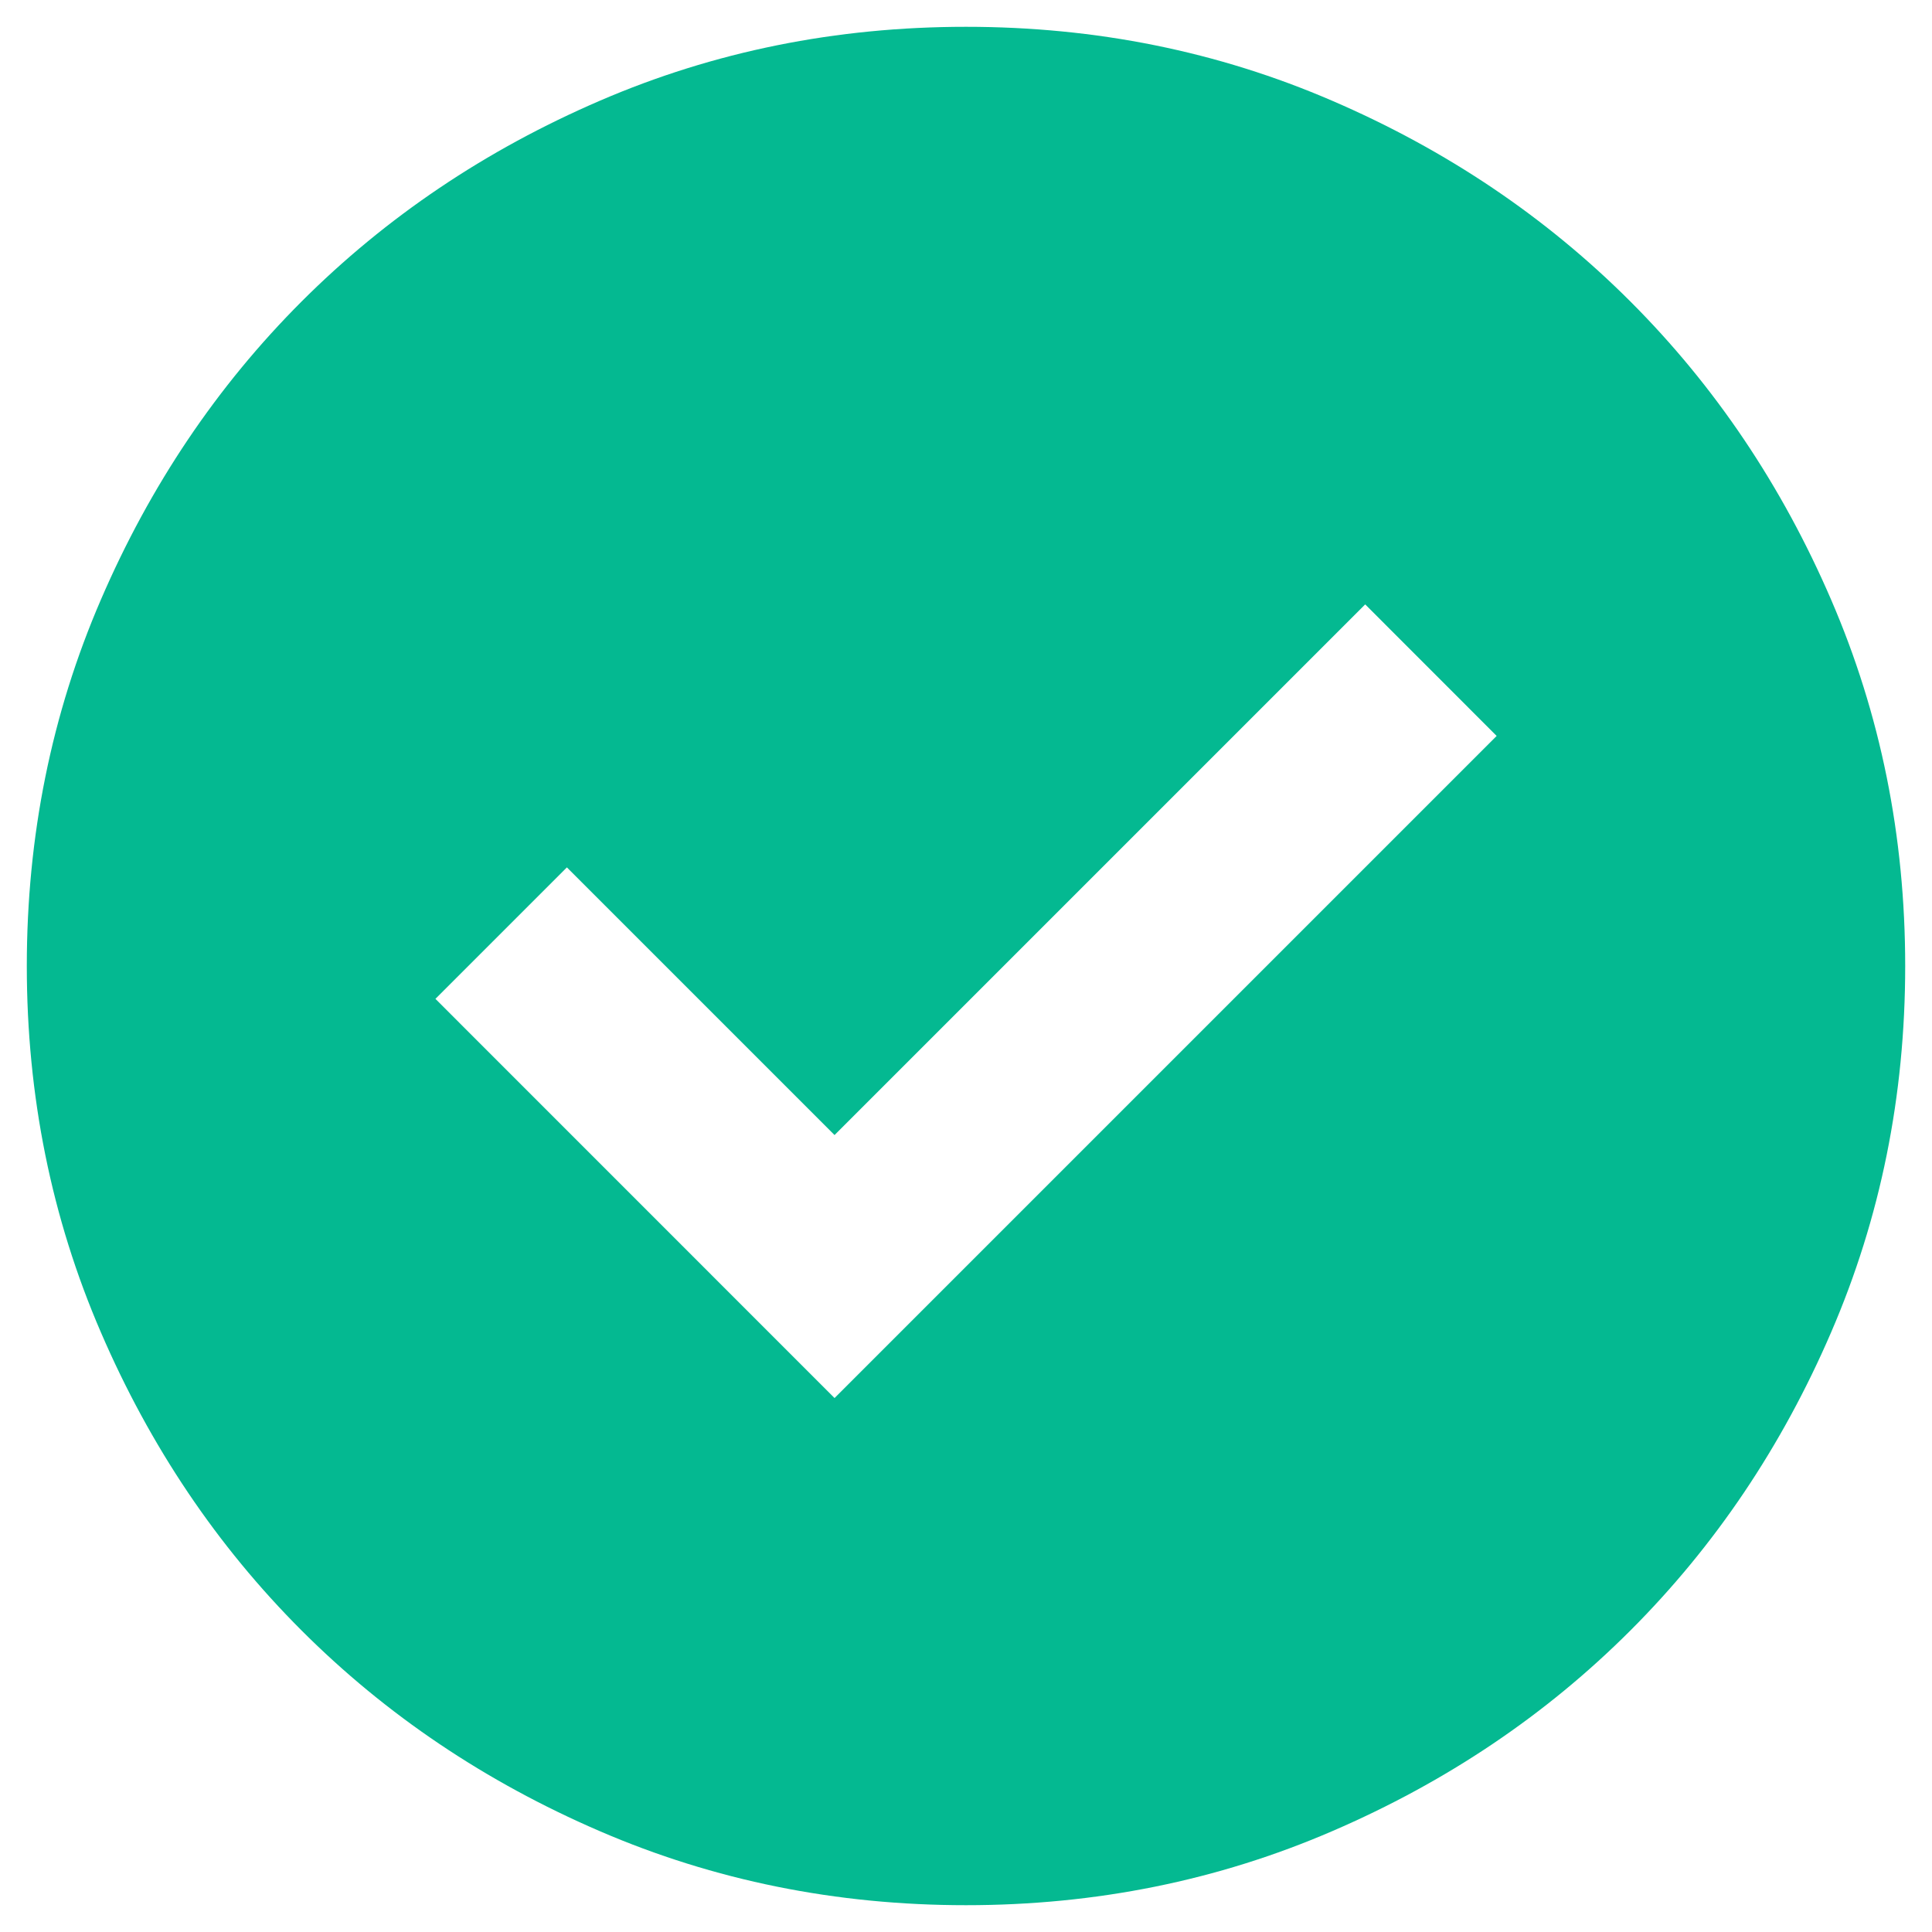
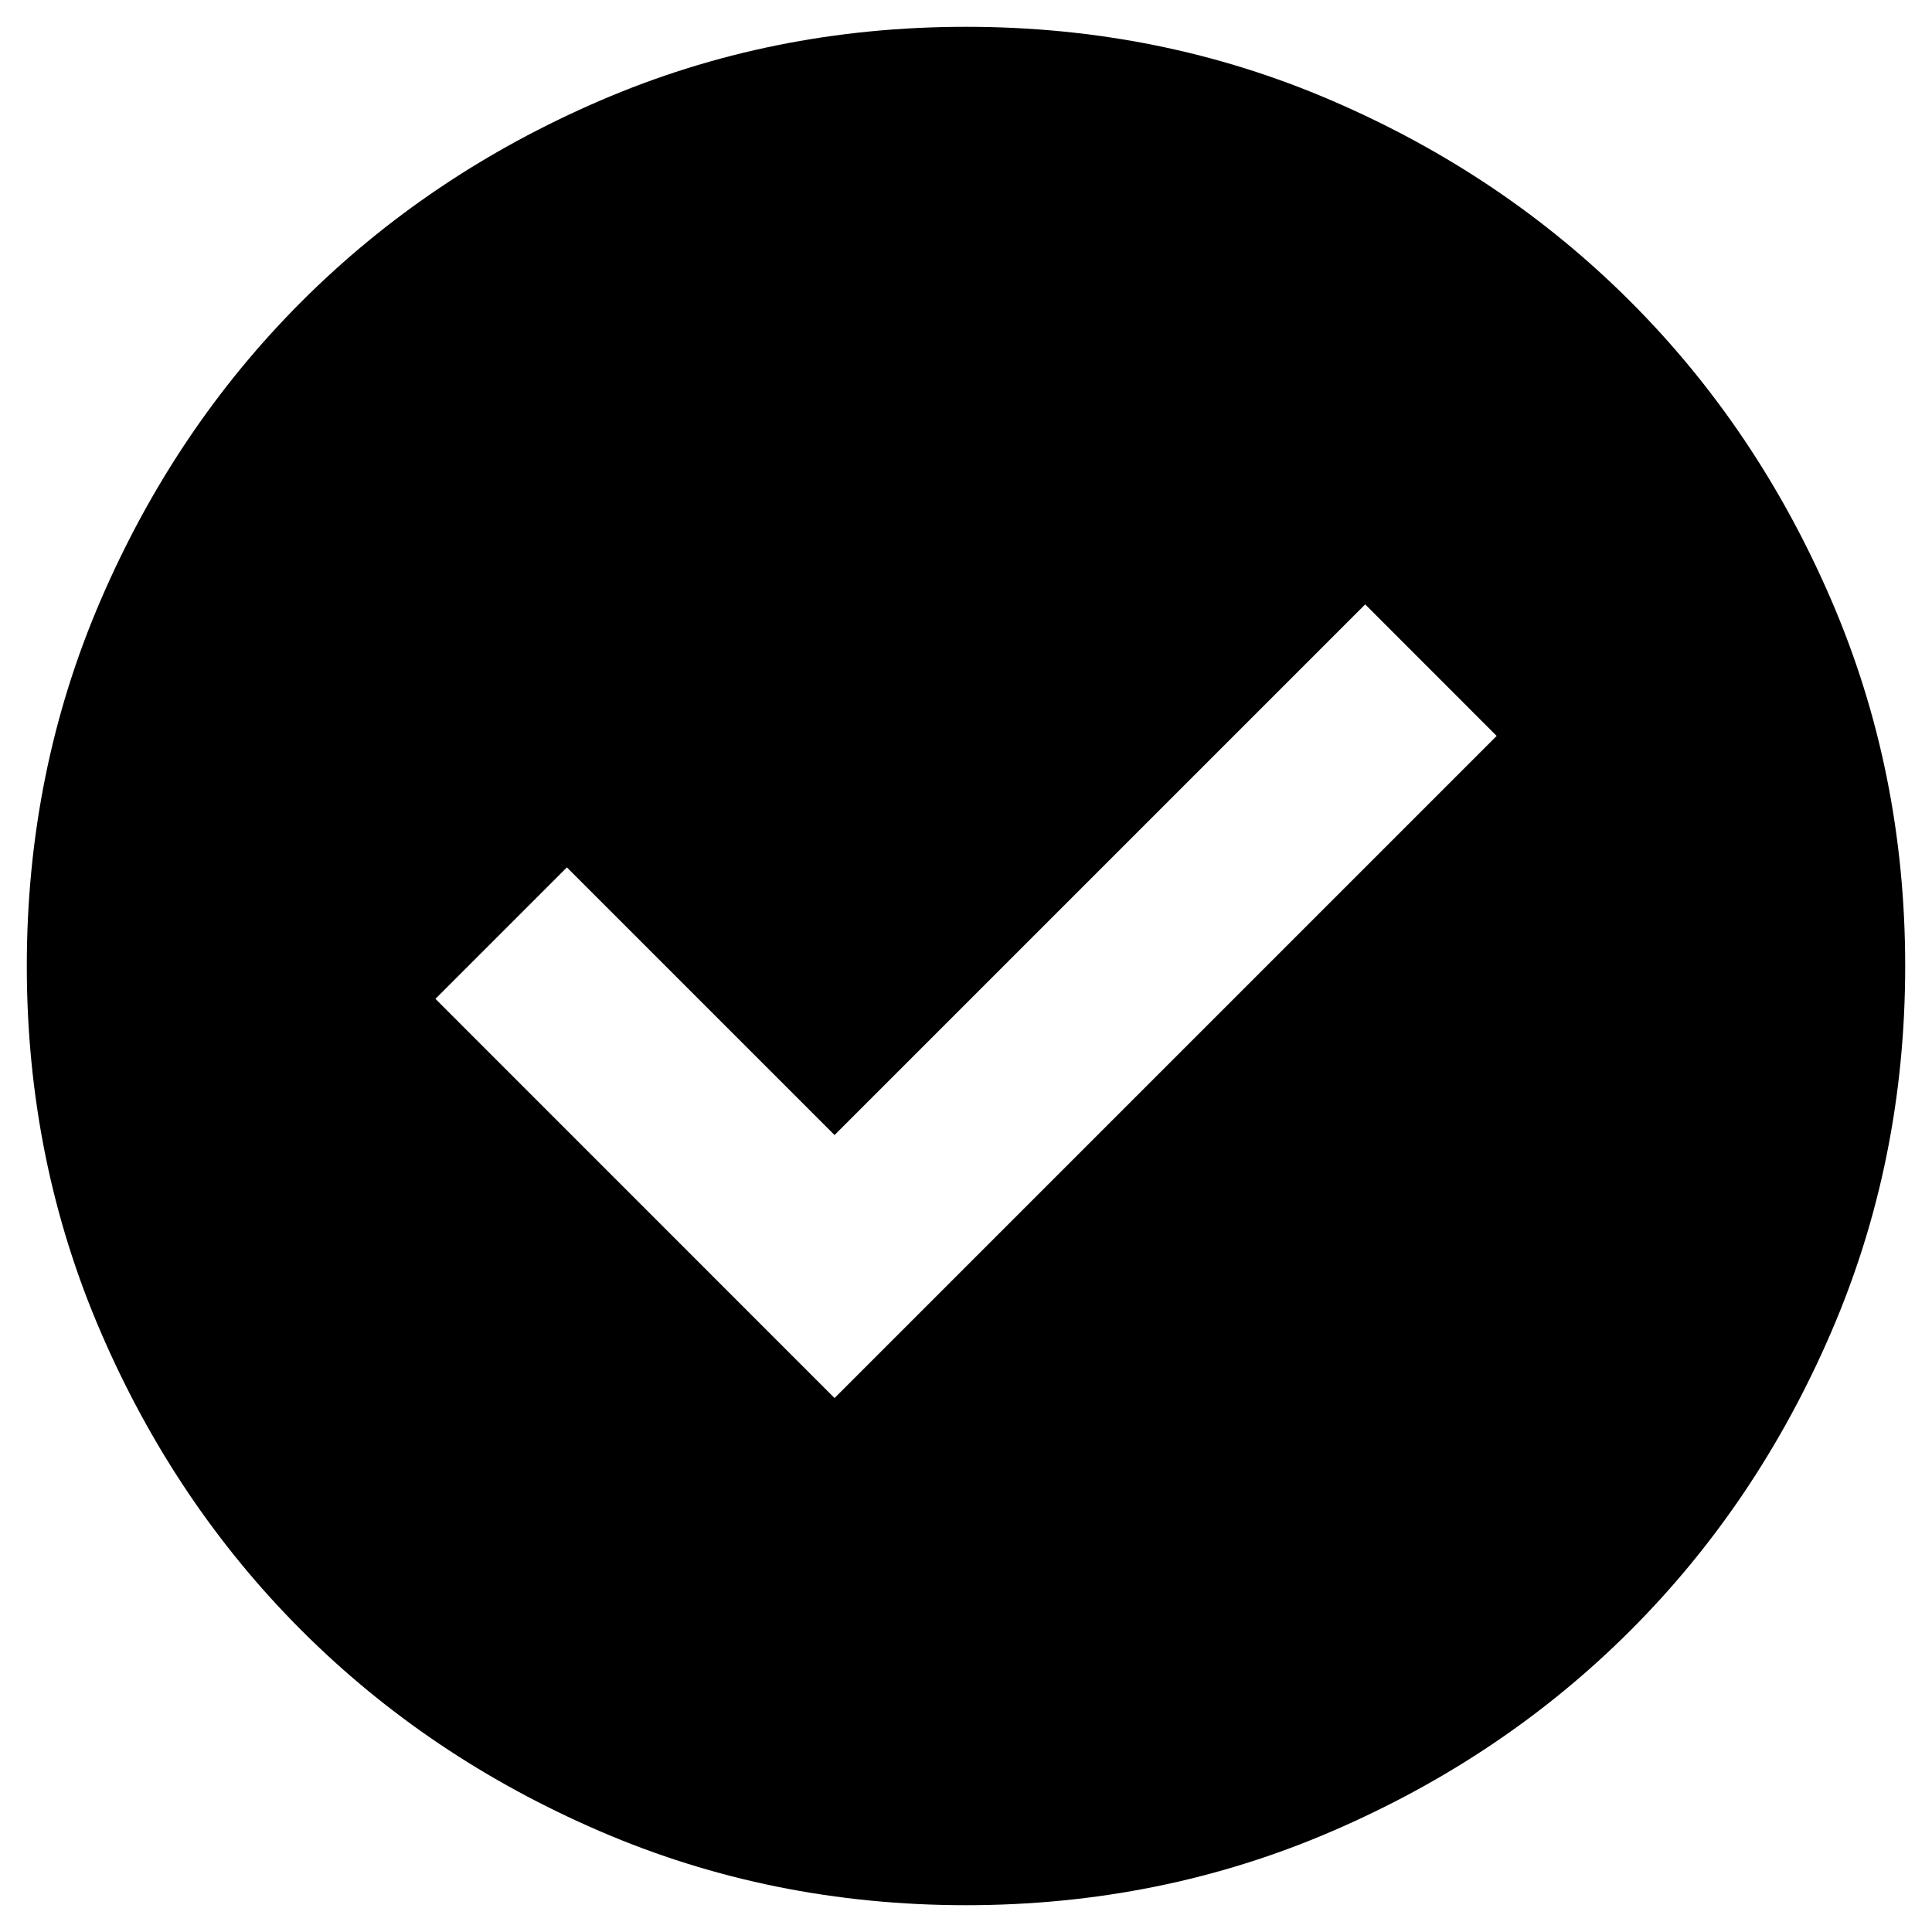
- <svg xmlns="http://www.w3.org/2000/svg" width="24" height="24" viewBox="0 0 24 24" fill="none">
-   <path d="M10.367 17.367L18.592 9.142L16.959 7.508L10.367 14.1L7.042 10.775L5.409 12.408L10.367 17.367ZM12 23.667C10.386 23.667 8.87 23.36 7.45 22.747C6.031 22.135 4.796 21.304 3.746 20.254C2.696 19.204 1.865 17.97 1.253 16.55C0.64 15.131 0.333 13.614 0.333 12C0.333 10.386 0.64 8.869 1.253 7.45C1.865 6.031 2.696 4.796 3.746 3.746C4.796 2.696 6.031 1.864 7.45 1.252C8.87 0.639 10.386 0.333 12 0.333C13.614 0.333 15.131 0.639 16.55 1.252C17.97 1.864 19.204 2.696 20.254 3.746C21.304 4.796 22.135 6.031 22.747 7.45C23.36 8.869 23.667 10.386 23.667 12C23.667 13.614 23.36 15.131 22.747 16.55C22.135 17.97 21.304 19.204 20.254 20.254C19.204 21.304 17.97 22.135 16.55 22.747C15.131 23.36 13.614 23.667 12 23.667Z" fill="#04B991" />
+ <svg xmlns="http://www.w3.org/2000/svg" width="24" height="24" viewBox="0 0 24 24">
+   <path d="M10.367 17.367L18.592 9.142L16.959 7.508L10.367 14.1L7.042 10.775L5.409 12.408L10.367 17.367ZM12 23.667C10.386 23.667 8.87 23.36 7.45 22.747C6.031 22.135 4.796 21.304 3.746 20.254C2.696 19.204 1.865 17.97 1.253 16.55C0.64 15.131 0.333 13.614 0.333 12C0.333 10.386 0.64 8.869 1.253 7.45C1.865 6.031 2.696 4.796 3.746 3.746C4.796 2.696 6.031 1.864 7.45 1.252C8.87 0.639 10.386 0.333 12 0.333C13.614 0.333 15.131 0.639 16.55 1.252C17.97 1.864 19.204 2.696 20.254 3.746C21.304 4.796 22.135 6.031 22.747 7.45C23.36 8.869 23.667 10.386 23.667 12C23.667 13.614 23.36 15.131 22.747 16.55C22.135 17.97 21.304 19.204 20.254 20.254C19.204 21.304 17.97 22.135 16.55 22.747C15.131 23.36 13.614 23.667 12 23.667Z" />
</svg>
